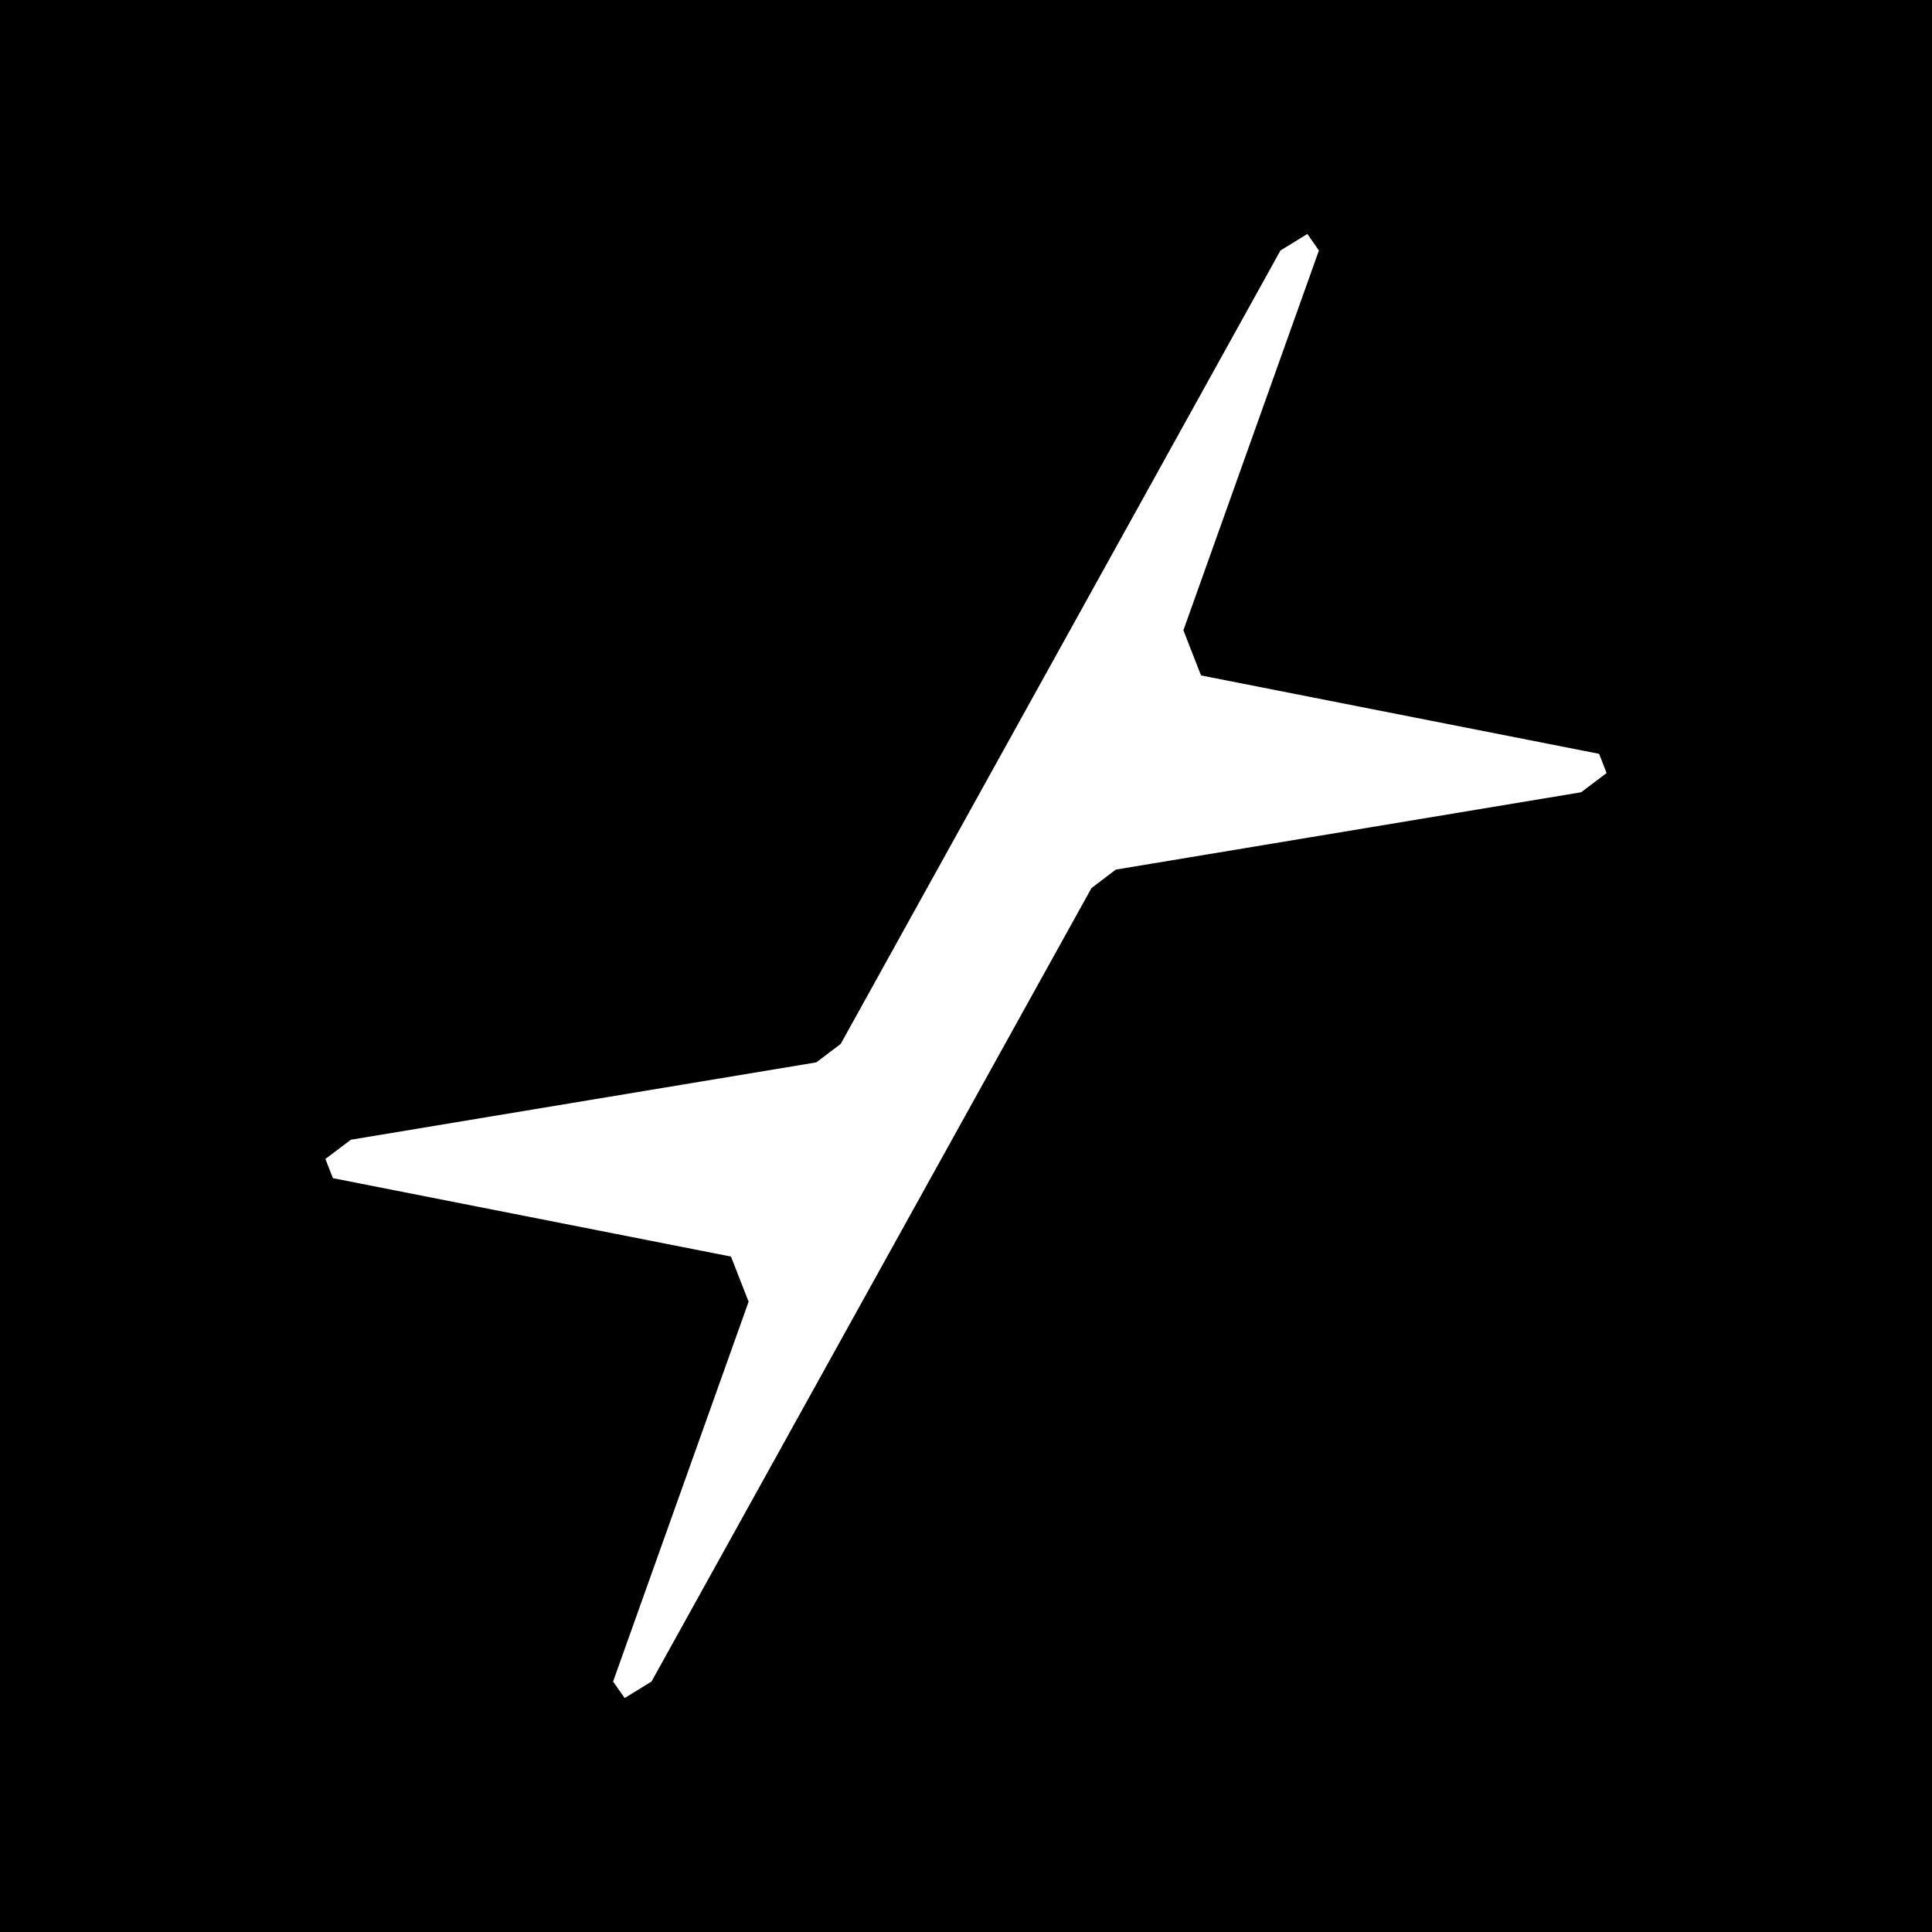
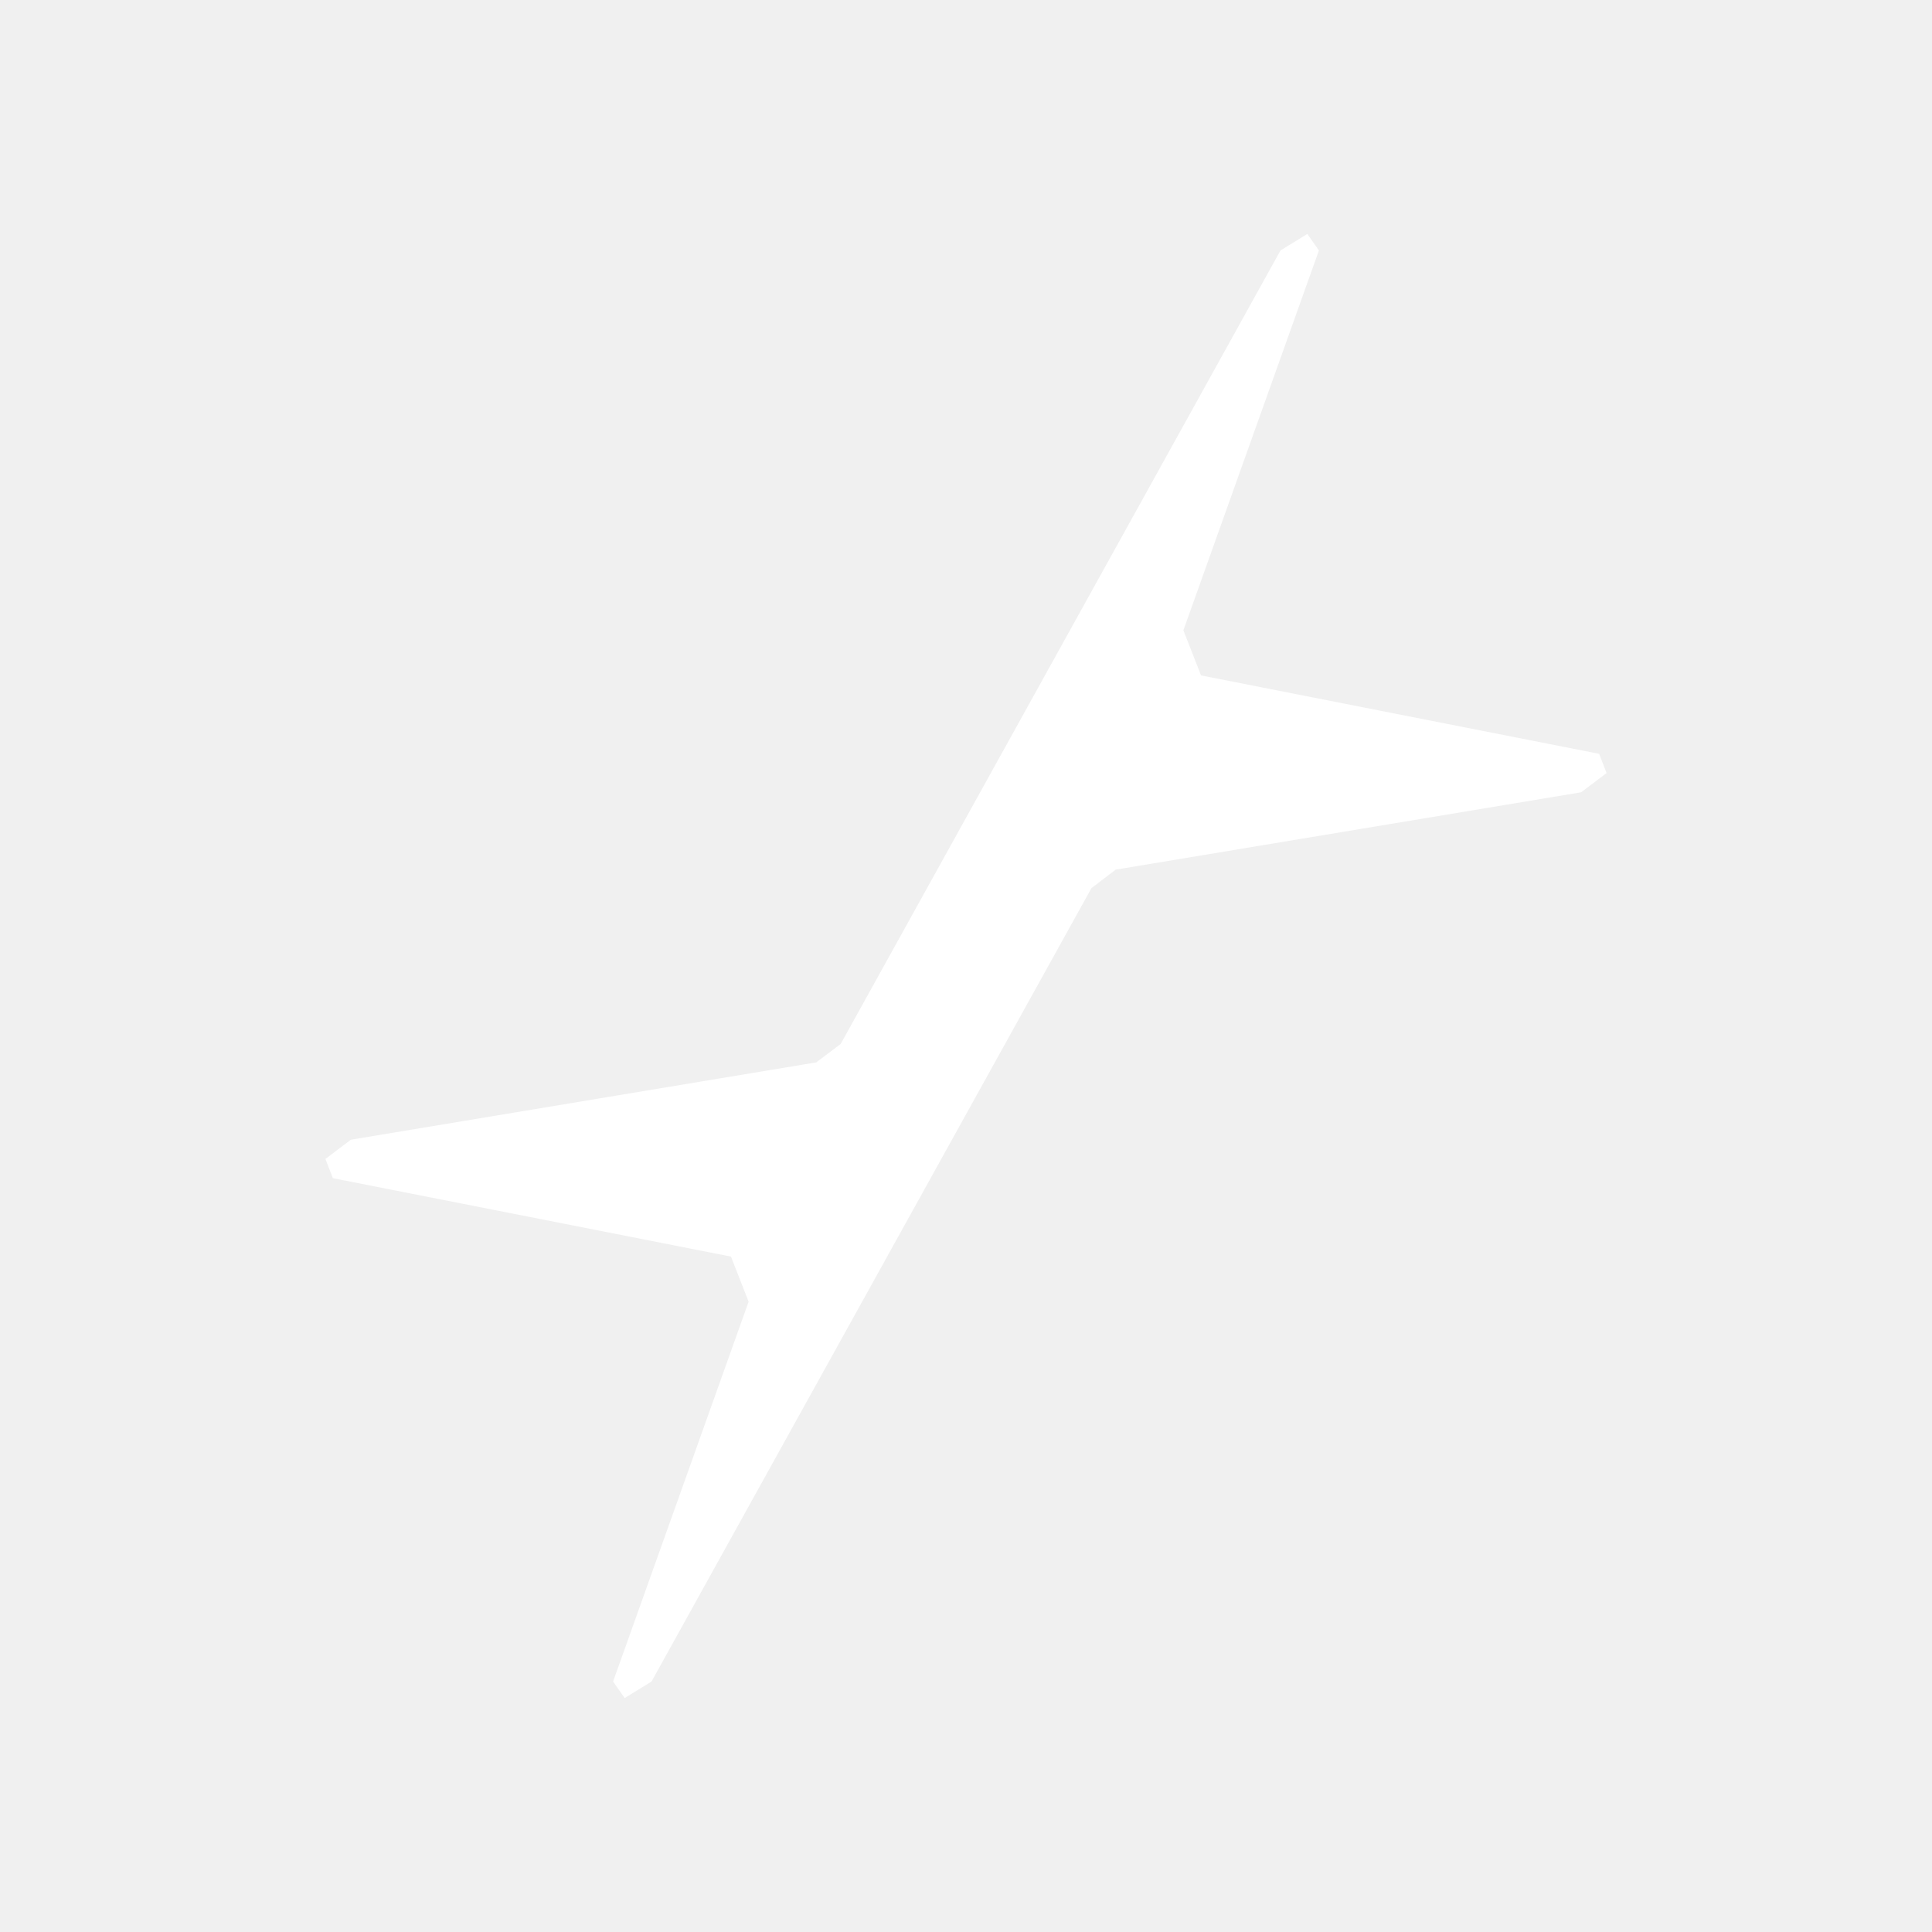
<svg xmlns="http://www.w3.org/2000/svg" width="96" height="96" viewBox="0 0 96 96" fill="none">
  <g>
-     <rect width="96" height="96" fill="black" />
    <path d="M41.772 51.875L40.56 52.789L17.433 56.633L16.17 57.588L16.54 58.542L36.321 62.438L37.198 64.681L30.464 83.554L31.039 84.375L32.374 83.554L54.234 44.13L55.44 43.211L78.567 39.367L79.83 38.412L79.46 37.458L59.679 33.562L58.802 31.319L65.536 12.446L64.961 11.625L63.626 12.446L41.772 51.875Z" fill="white" />
  </g>
</svg>
